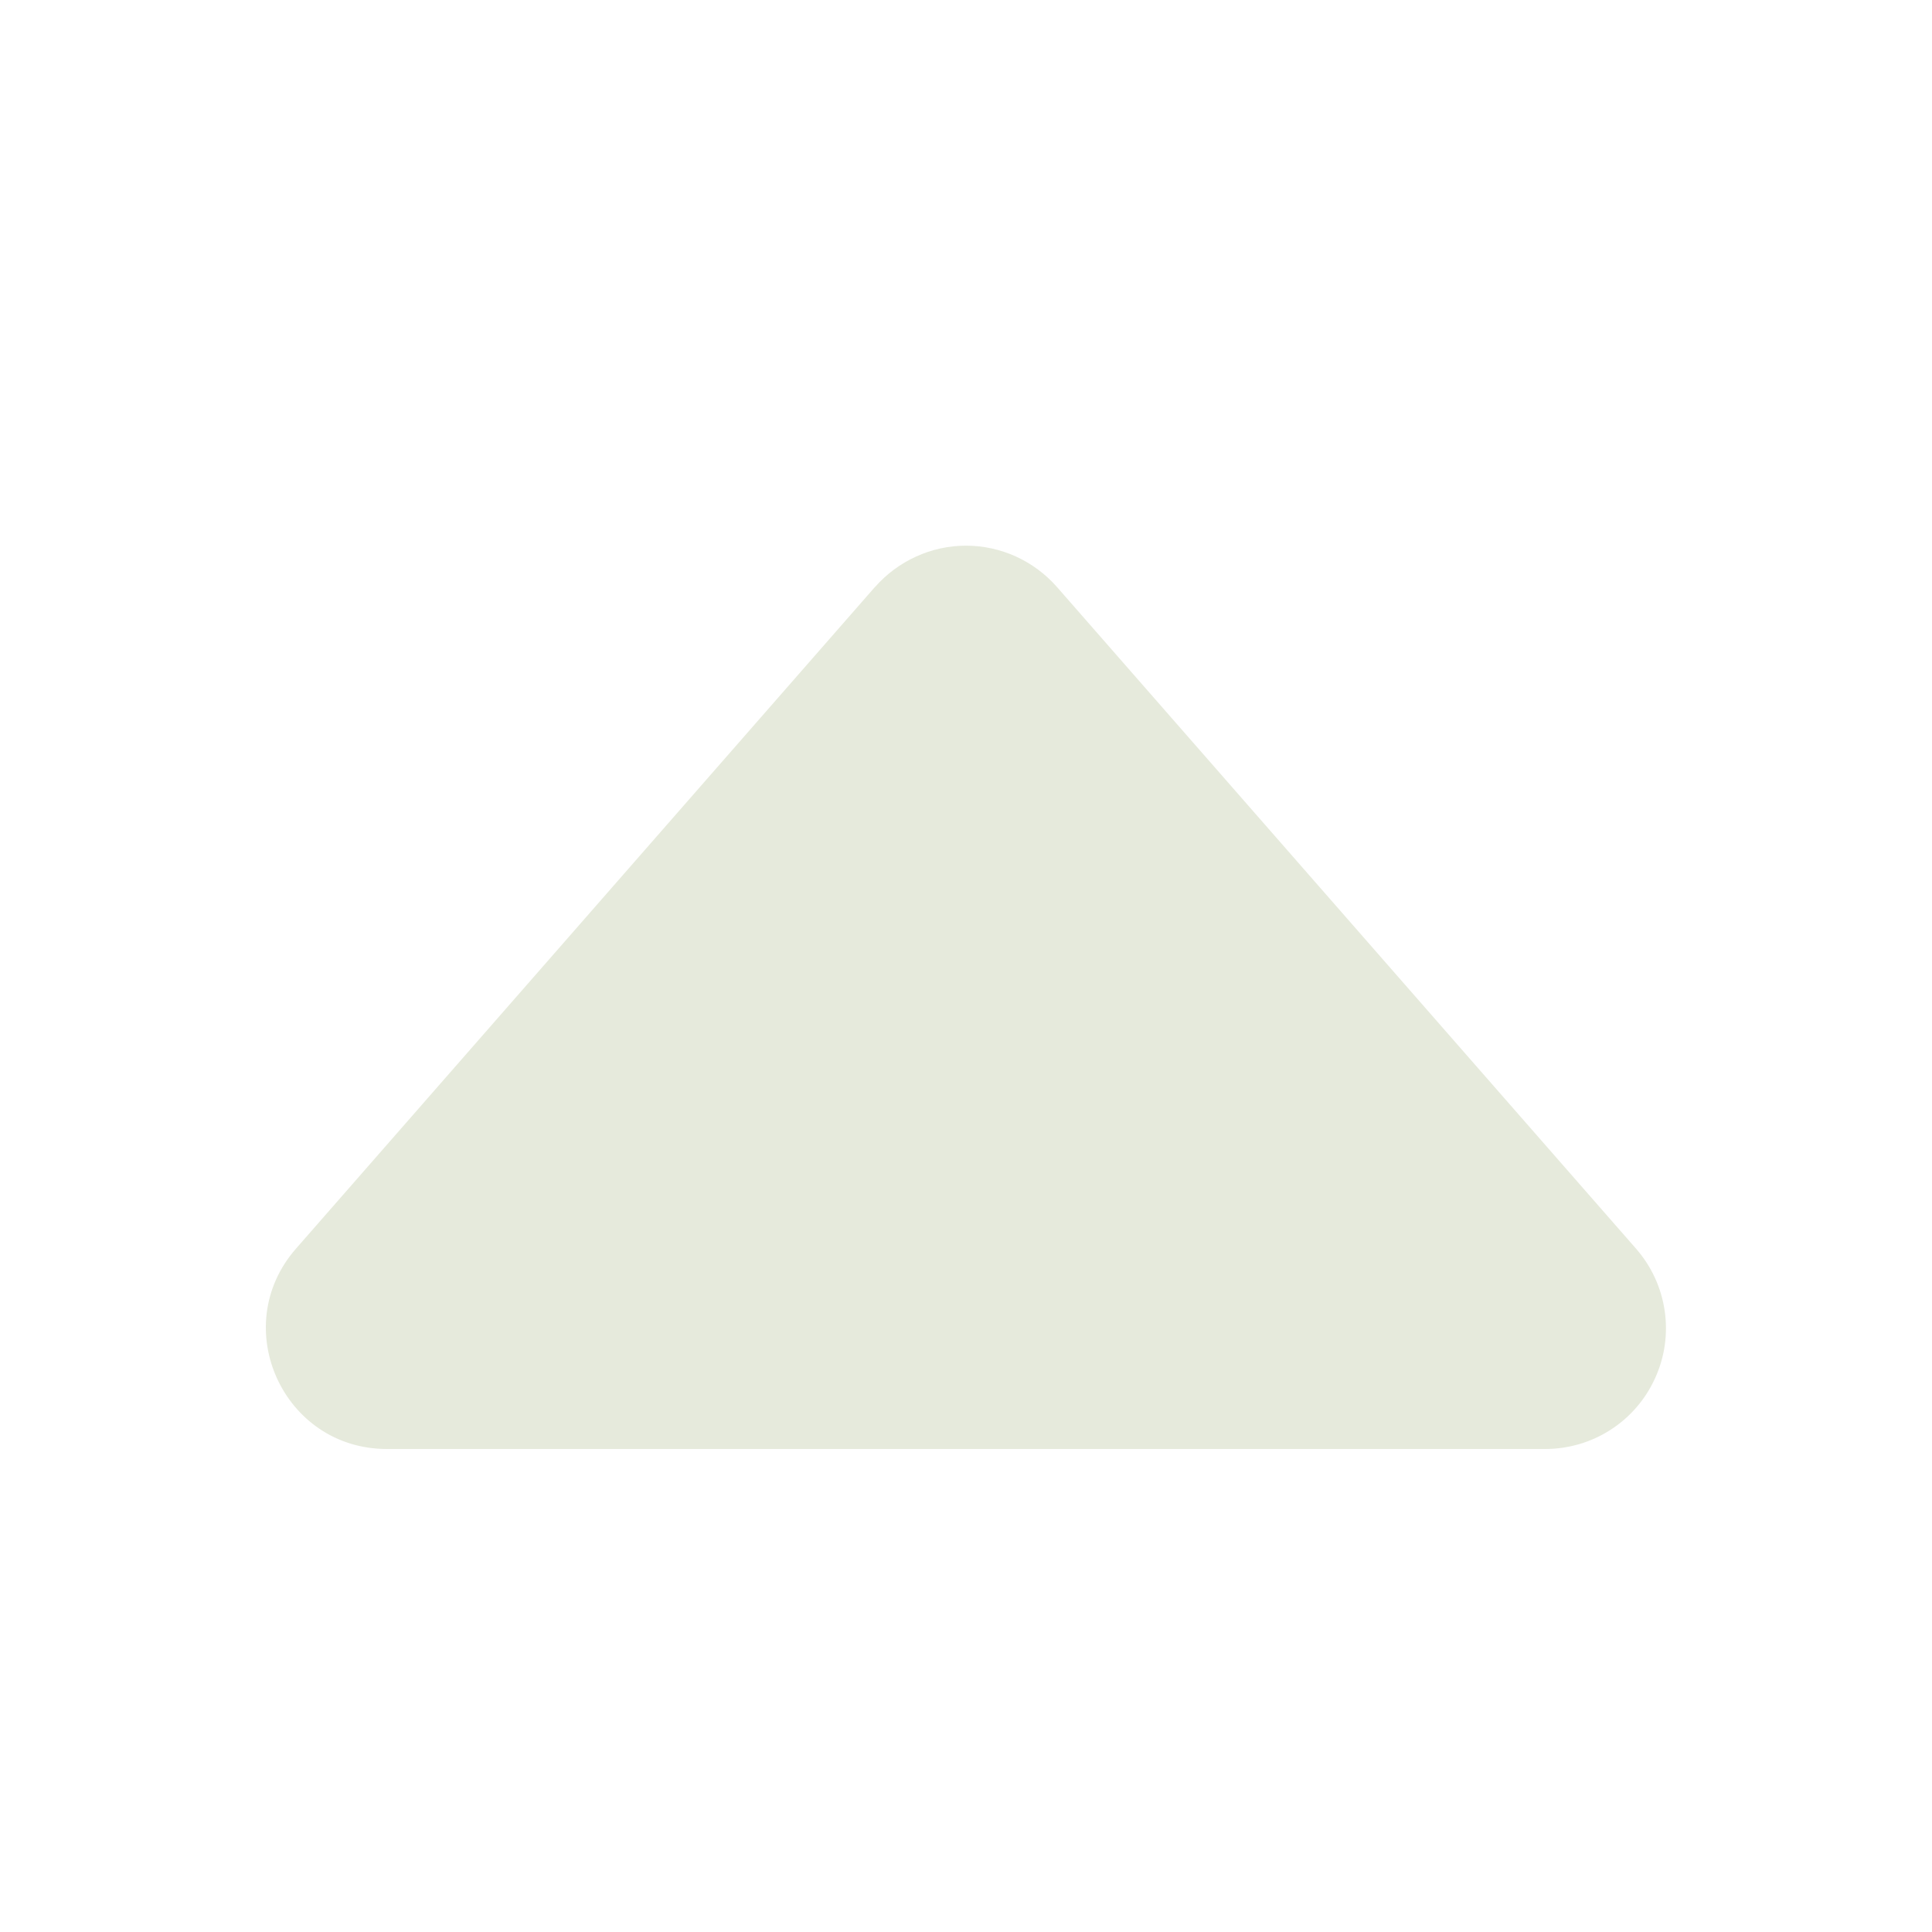
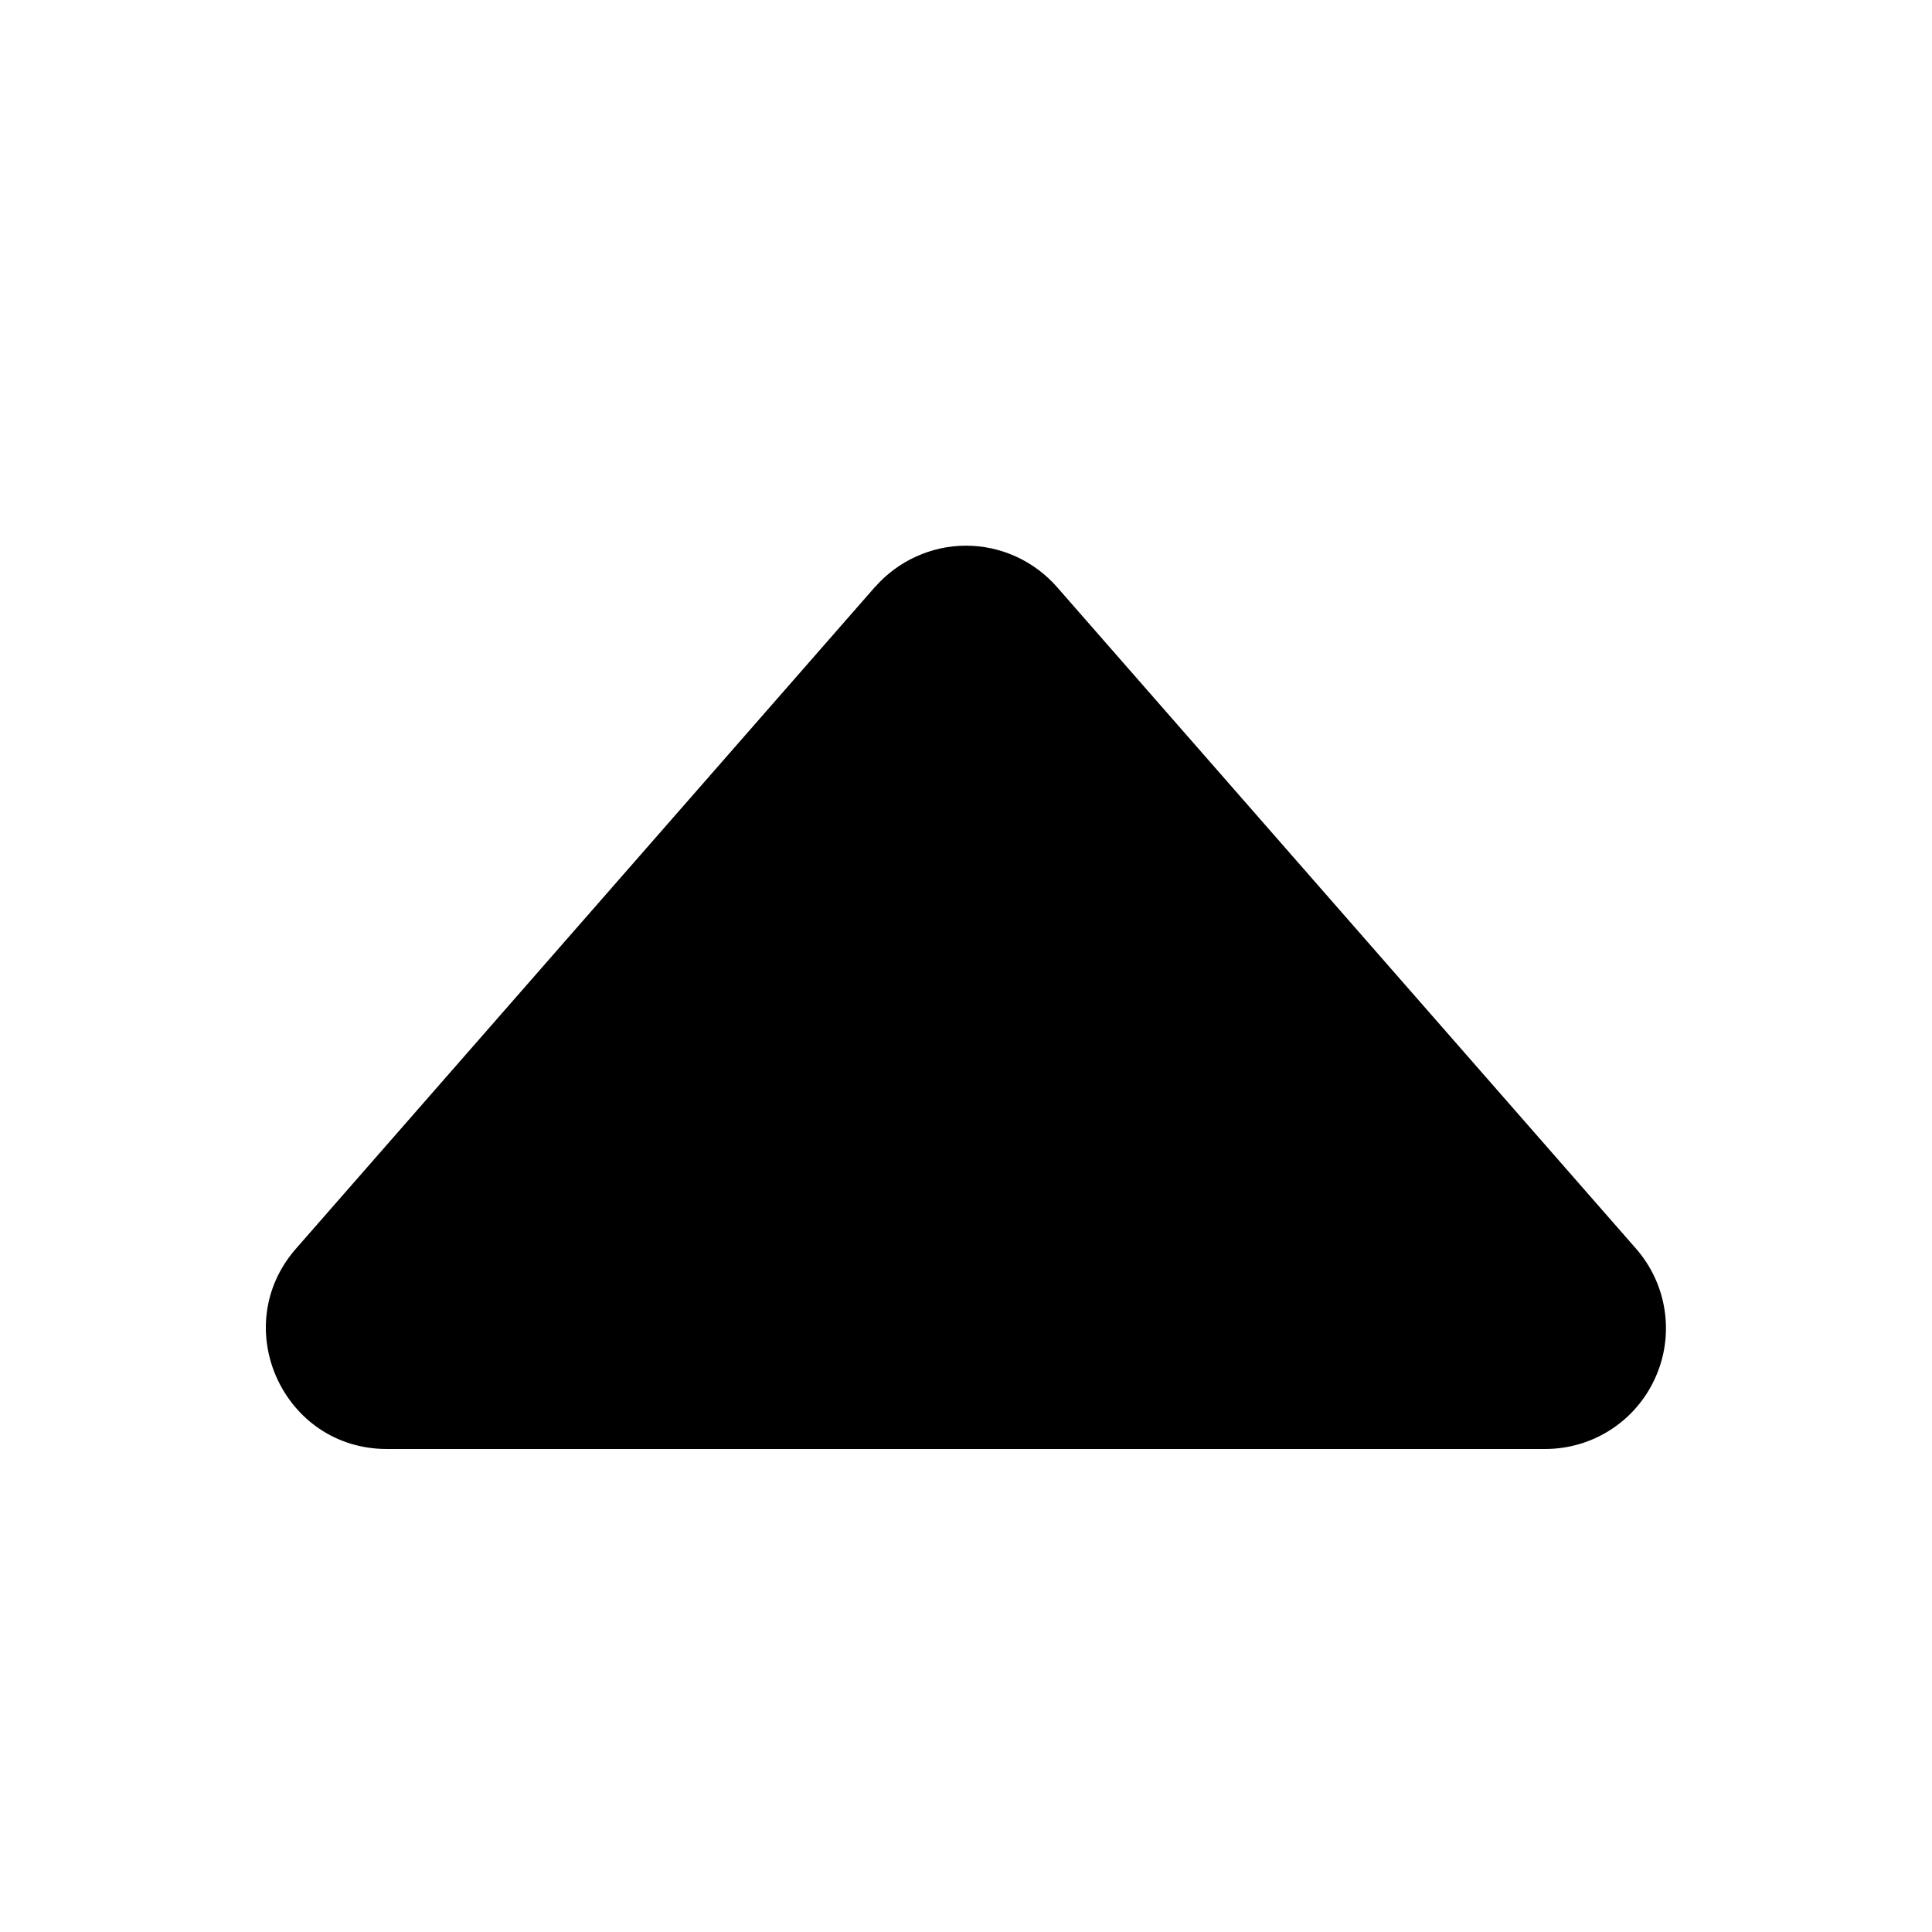
<svg xmlns="http://www.w3.org/2000/svg" width="16" height="16" viewBox="0 0 16 16" fill="none">
-   <path d="M7.247 4.86L2.451 10.341C1.885 10.988 2.345 12 3.204 12H12.796C12.988 12 13.177 11.945 13.338 11.841C13.5 11.737 13.628 11.588 13.707 11.413C13.787 11.238 13.814 11.044 13.786 10.854C13.758 10.664 13.676 10.486 13.549 10.341L8.753 4.861C8.659 4.754 8.543 4.668 8.414 4.609C8.284 4.55 8.143 4.519 8 4.519C7.857 4.519 7.716 4.55 7.587 4.609C7.457 4.668 7.341 4.754 7.247 4.861V4.86Z" fill="#E6EADC" />
+   <g id="CaretUpFill">
+     <path id="Vector" d="M7.247 4.86L2.451 10.341C1.885 10.988 2.345 12 3.204 12H12.796C12.988 12 13.177 11.945 13.338 11.841C13.5 11.737 13.628 11.588 13.707 11.413C13.787 11.238 13.814 11.044 13.786 10.854C13.758 10.664 13.676 10.486 13.549 10.341L8.753 4.861C8.659 4.754 8.543 4.668 8.414 4.609C8.284 4.55 8.143 4.519 8 4.519C7.857 4.519 7.716 4.55 7.587 4.609C7.457 4.668 7.341 4.754 7.247 4.861V4.86Z" fill="currentColor" />
+   </g>
</svg>
